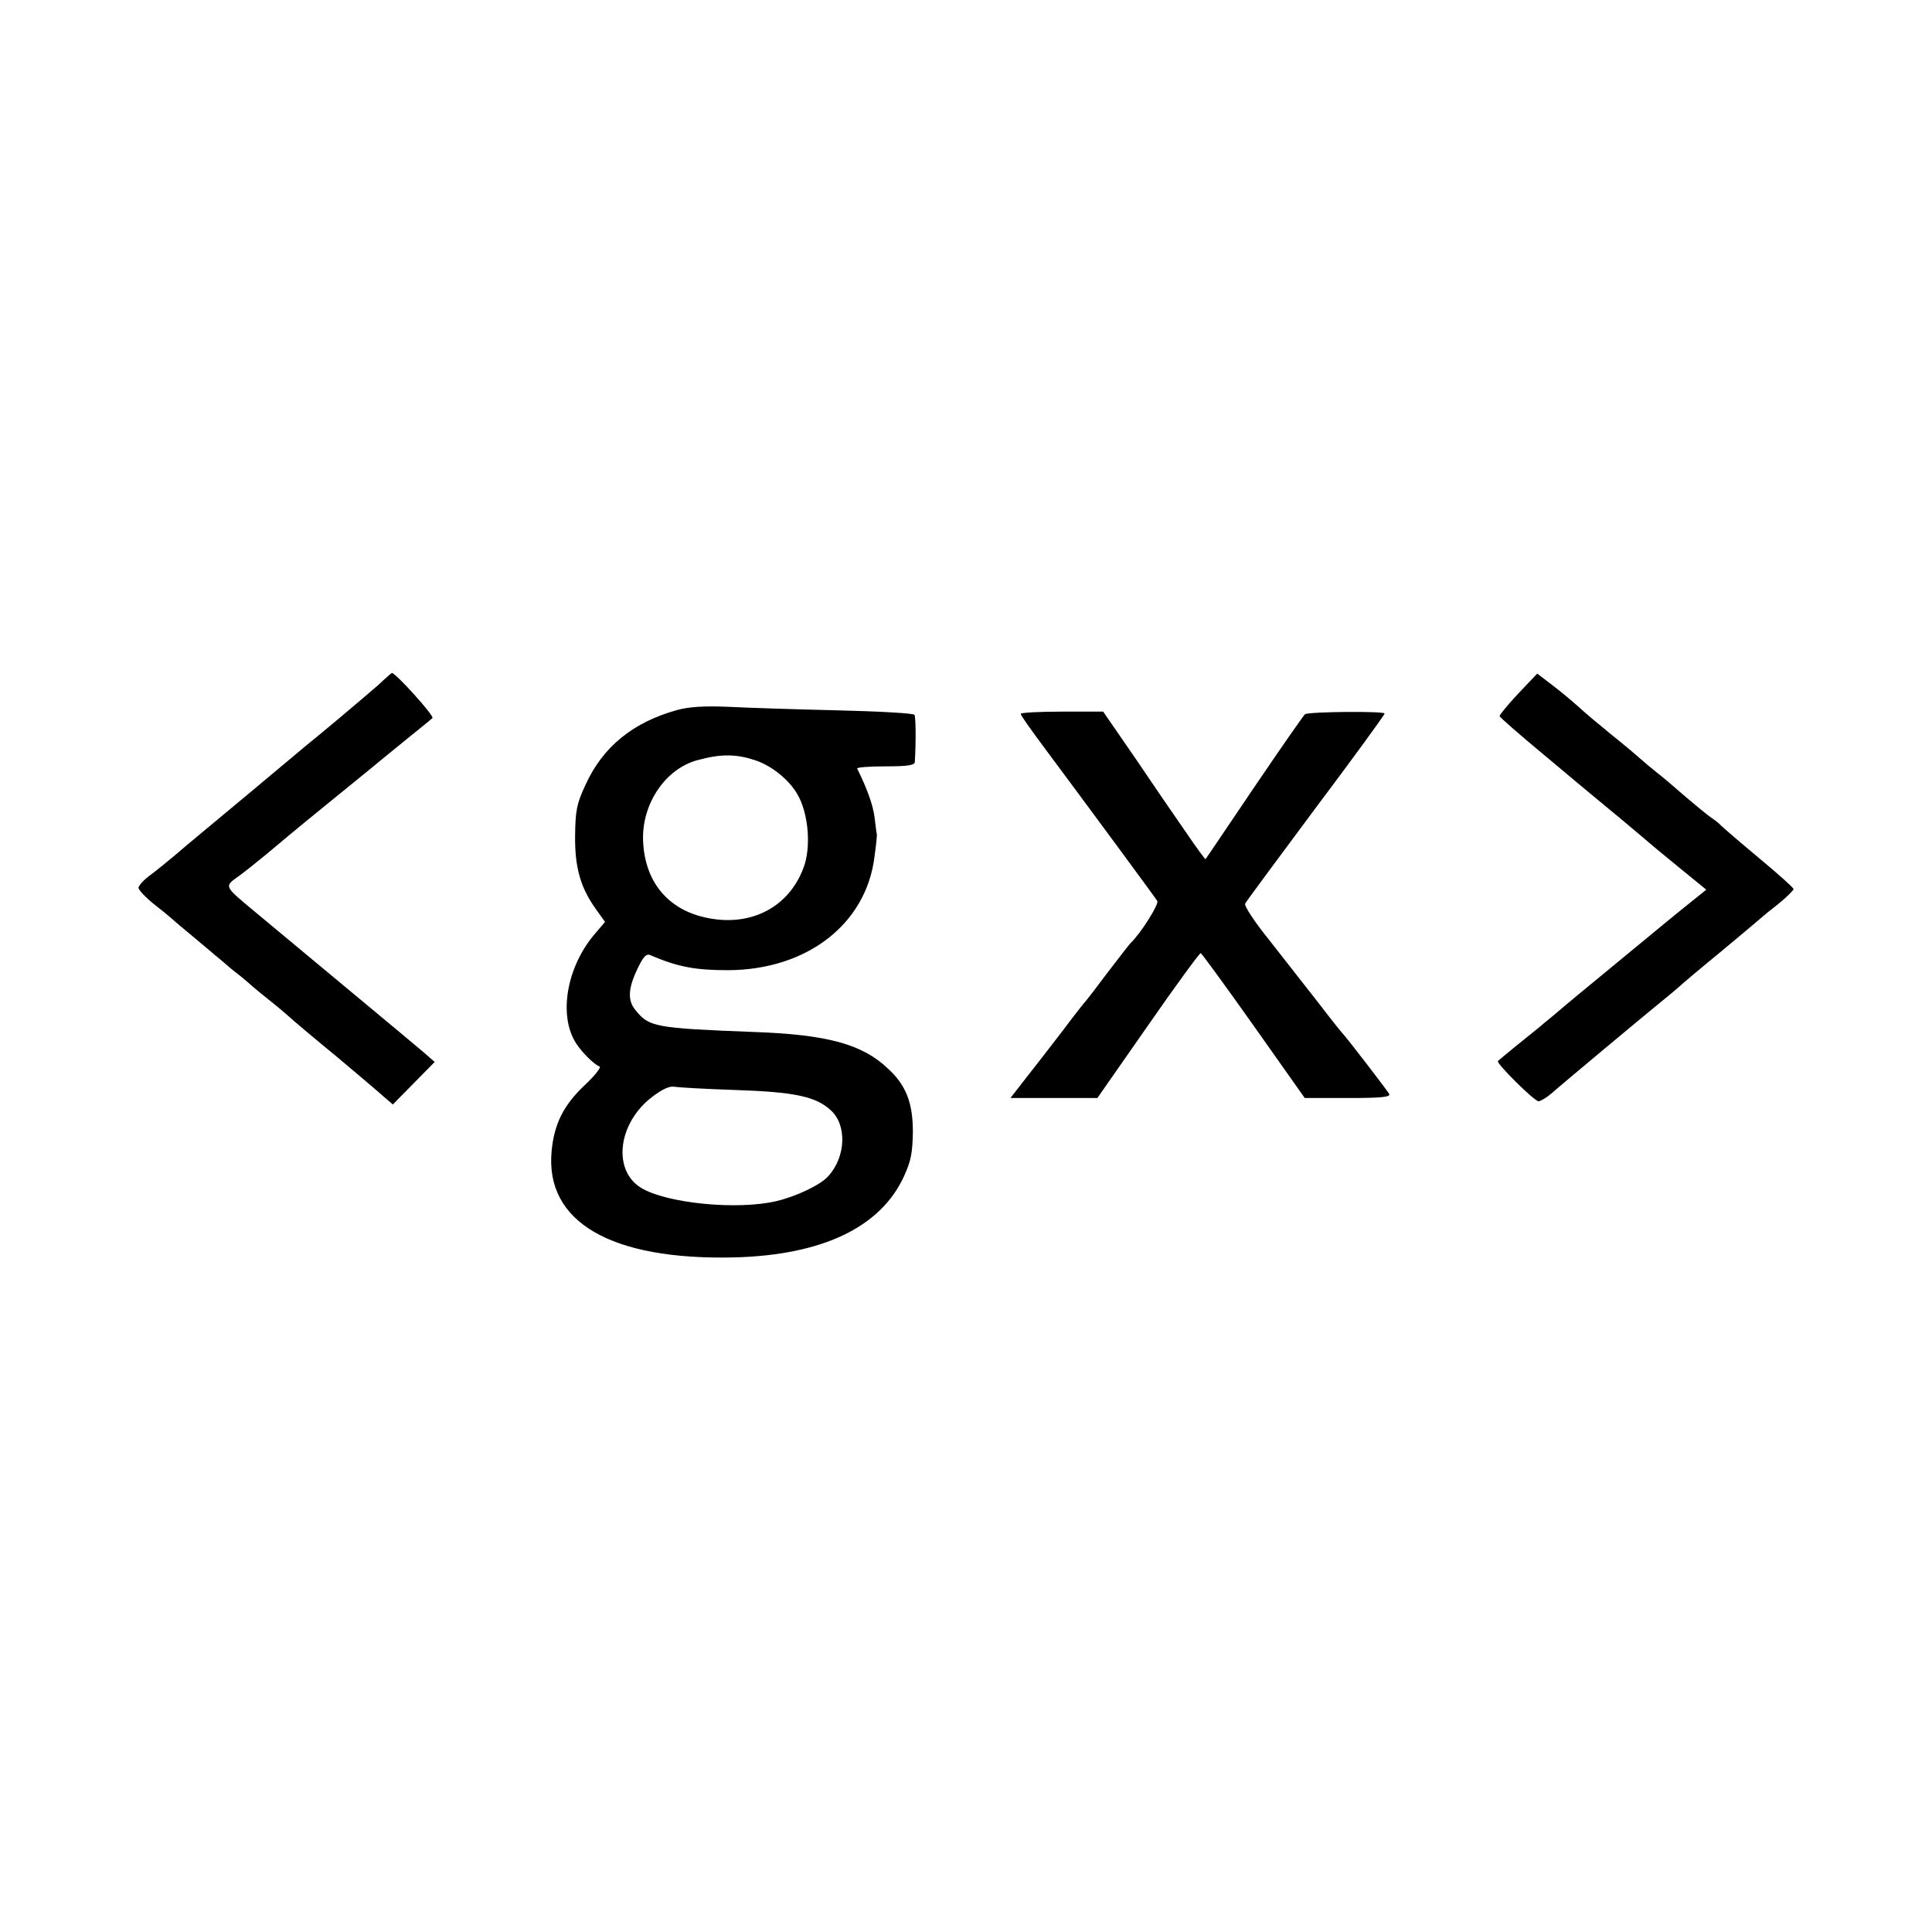
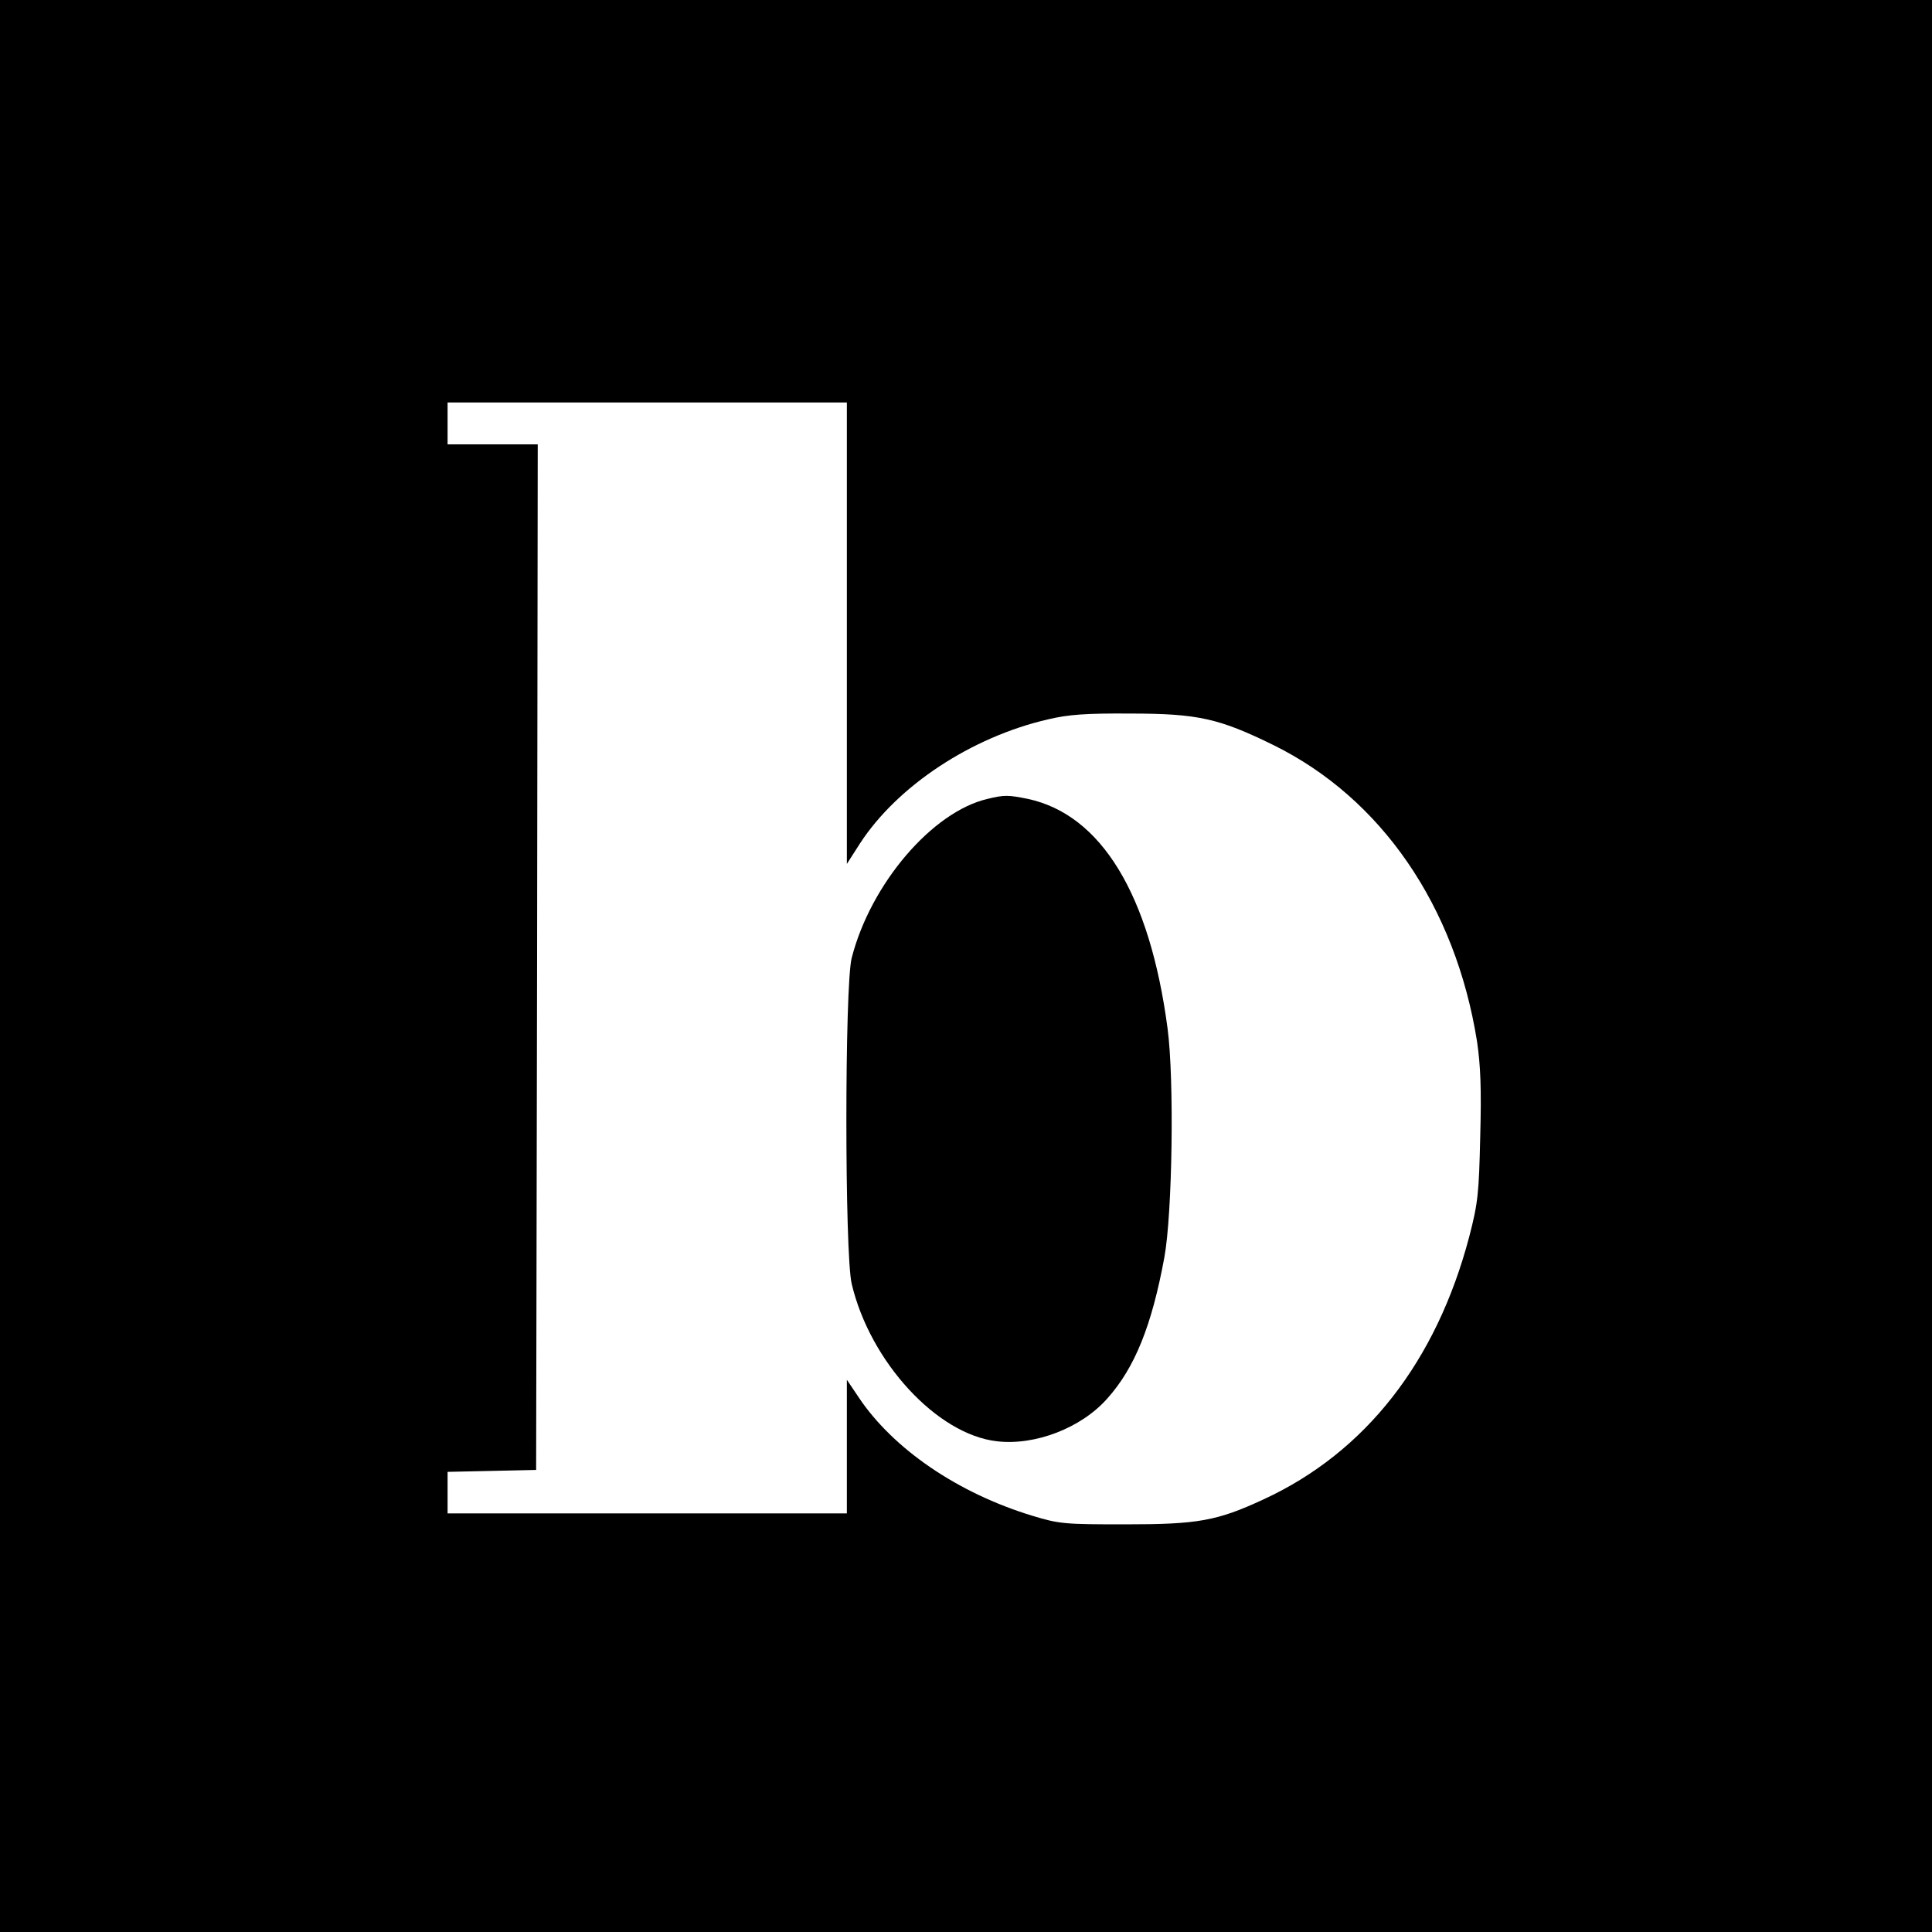
<svg xmlns="http://www.w3.org/2000/svg" version="1.0" width="600pt" height="600pt" viewBox="0 0 600 600" preserveAspectRatio="xMidYMid meet">
  <g transform="translate(0,600) scale(0.1,-0.1)" fill="#000000" stroke="none">
-     <path d="M1174 3872 c-23 -20 -77 -66 -120 -102 -43 -36 -90 -75 -104 -86 -14 -12 -99 -83 -190 -159 -91 -76 -187 -155 -213 -178 -26 -22 -63 -52 -82 -66 -19 -14 -34 -31 -35 -38 0 -6 21 -29 47 -50 27 -21 50 -40 53 -43 3 -3 32 -28 65 -55 33 -28 65 -54 71 -60 7 -5 29 -24 50 -42 22 -17 49 -39 61 -50 11 -10 40 -34 63 -52 24 -19 48 -40 54 -45 10 -10 103 -88 151 -127 33 -28 118 -99 147 -125 l28 -24 65 66 65 66 -32 28 c-30 26 -424 353 -527 439 -97 81 -96 77 -47 112 18 13 55 43 82 65 27 23 105 88 174 144 69 56 134 109 145 118 11 9 58 48 105 86 47 38 89 72 93 76 7 6 -115 141 -126 140 -1 0 -21 -17 -43 -38z" />
-     <path d="M4715 3846 c-32 -34 -58 -66 -58 -70 1 -4 64 -59 140 -122 76 -64 147 -123 158 -132 11 -9 45 -37 75 -62 30 -25 63 -53 75 -63 11 -10 59 -50 107 -89 l87 -71 -51 -41 c-28 -22 -108 -88 -177 -145 -181 -149 -211 -174 -233 -193 -10 -9 -38 -31 -60 -50 -44 -35 -121 -98 -126 -103 -7 -6 113 -125 126 -125 6 0 25 11 40 24 36 32 288 242 342 286 24 19 48 40 54 45 6 6 65 56 131 110 66 55 122 102 125 105 3 3 26 22 53 43 26 21 47 42 47 46 0 4 -48 47 -107 96 -60 50 -112 95 -118 101 -5 6 -19 17 -31 25 -12 8 -48 38 -81 66 -33 29 -73 63 -89 75 -16 13 -38 31 -49 41 -11 10 -51 44 -90 75 -38 31 -86 71 -105 89 -19 17 -55 47 -80 66 l-46 35 -59 -62z" />
-     <path d="M2103 3795 c-137 -38 -231 -114 -285 -233 -27 -58 -31 -79 -32 -157 -1 -100 17 -162 65 -229 l28 -39 -28 -33 c-91 -103 -118 -257 -62 -344 18 -28 57 -67 73 -72 6 -2 -14 -28 -45 -57 -67 -63 -96 -121 -104 -207 -20 -219 184 -338 567 -329 273 7 454 93 527 251 22 48 27 73 28 139 0 90 -21 145 -78 197 -79 75 -188 105 -413 113 -311 12 -329 15 -372 70 -24 30 -21 69 11 133 15 31 25 41 36 36 86 -37 140 -47 242 -47 246 1 430 144 455 354 5 35 8 66 7 69 -1 3 -4 26 -7 52 -5 39 -24 91 -54 151 -2 4 37 7 87 7 66 0 91 3 92 13 4 65 3 140 -1 147 -3 5 -111 11 -240 14 -129 3 -282 8 -340 11 -73 3 -121 0 -157 -10z m242 -156 c50 -16 105 -60 131 -105 35 -59 44 -166 19 -230 -49 -130 -178 -189 -322 -149 -109 31 -173 117 -176 239 -2 112 70 218 168 245 73 20 120 20 180 0z m-63 -1024 c184 -6 252 -20 298 -63 51 -46 47 -145 -8 -205 -24 -27 -98 -62 -160 -77 -122 -29 -342 -7 -421 41 -90 55 -72 202 35 283 30 23 54 34 68 31 11 -2 96 -7 188 -10z" />
-     <path d="M3170 3783 c0 -5 31 -48 68 -98 134 -180 348 -470 356 -483 6 -10 -52 -102 -84 -132 -3 -3 -34 -43 -70 -90 -35 -47 -66 -87 -69 -90 -3 -3 -35 -43 -70 -90 -36 -47 -87 -113 -114 -147 l-49 -63 135 0 135 0 157 225 c86 124 160 225 164 225 3 -1 77 -102 164 -225 l159 -225 134 0 c105 0 134 3 128 13 -9 15 -136 180 -144 187 -3 3 -37 45 -75 95 -39 49 -107 137 -152 194 -46 57 -80 108 -76 115 3 6 102 140 219 297 118 157 214 289 214 293 0 8 -233 6 -247 -2 -5 -4 -76 -106 -158 -227 -82 -121 -149 -221 -151 -223 -1 -2 -28 35 -60 82 -33 47 -104 151 -158 231 l-100 145 -128 0 c-70 0 -128 -3 -128 -7z" />
+     <path d="M0 3000 l0 -3000 3000 0 3000 0 0 3000 0 3000 -3000 0 -3000 0 0 -3000z m2630 1033 l0 -716 41 64 c116 178 345 330 584 385 63 15 118 19 255 18 210 0 276 -15 445 -98 335 -165 565 -500 632 -920 11 -75 14 -146 10 -295 -4 -177 -7 -207 -34 -311 -102 -388 -322 -670 -638 -816 -146 -68 -206 -78 -430 -78 -189 0 -205 1 -290 27 -230 70 -431 207 -538 367 l-37 55 0 -208 0 -207 -620 0 -620 0 0 65 0 64 138 3 137 3 3 1593 2 1592 -140 0 -140 0 0 65 0 65 620 0 620 0 0 -717z" />
+     <path d="M3067 3519 c-172 -40 -363 -264 -422 -494 -22 -86 -22 -919 0 -1012 57 -242 265 -468 451 -489 118 -14 262 41 343 133 85 95 138 226 177 438 25 136 31 553 10 711 -55 416 -206 664 -434 713 -60 12 -72 13 -125 0z" />
  </g>
</svg>
